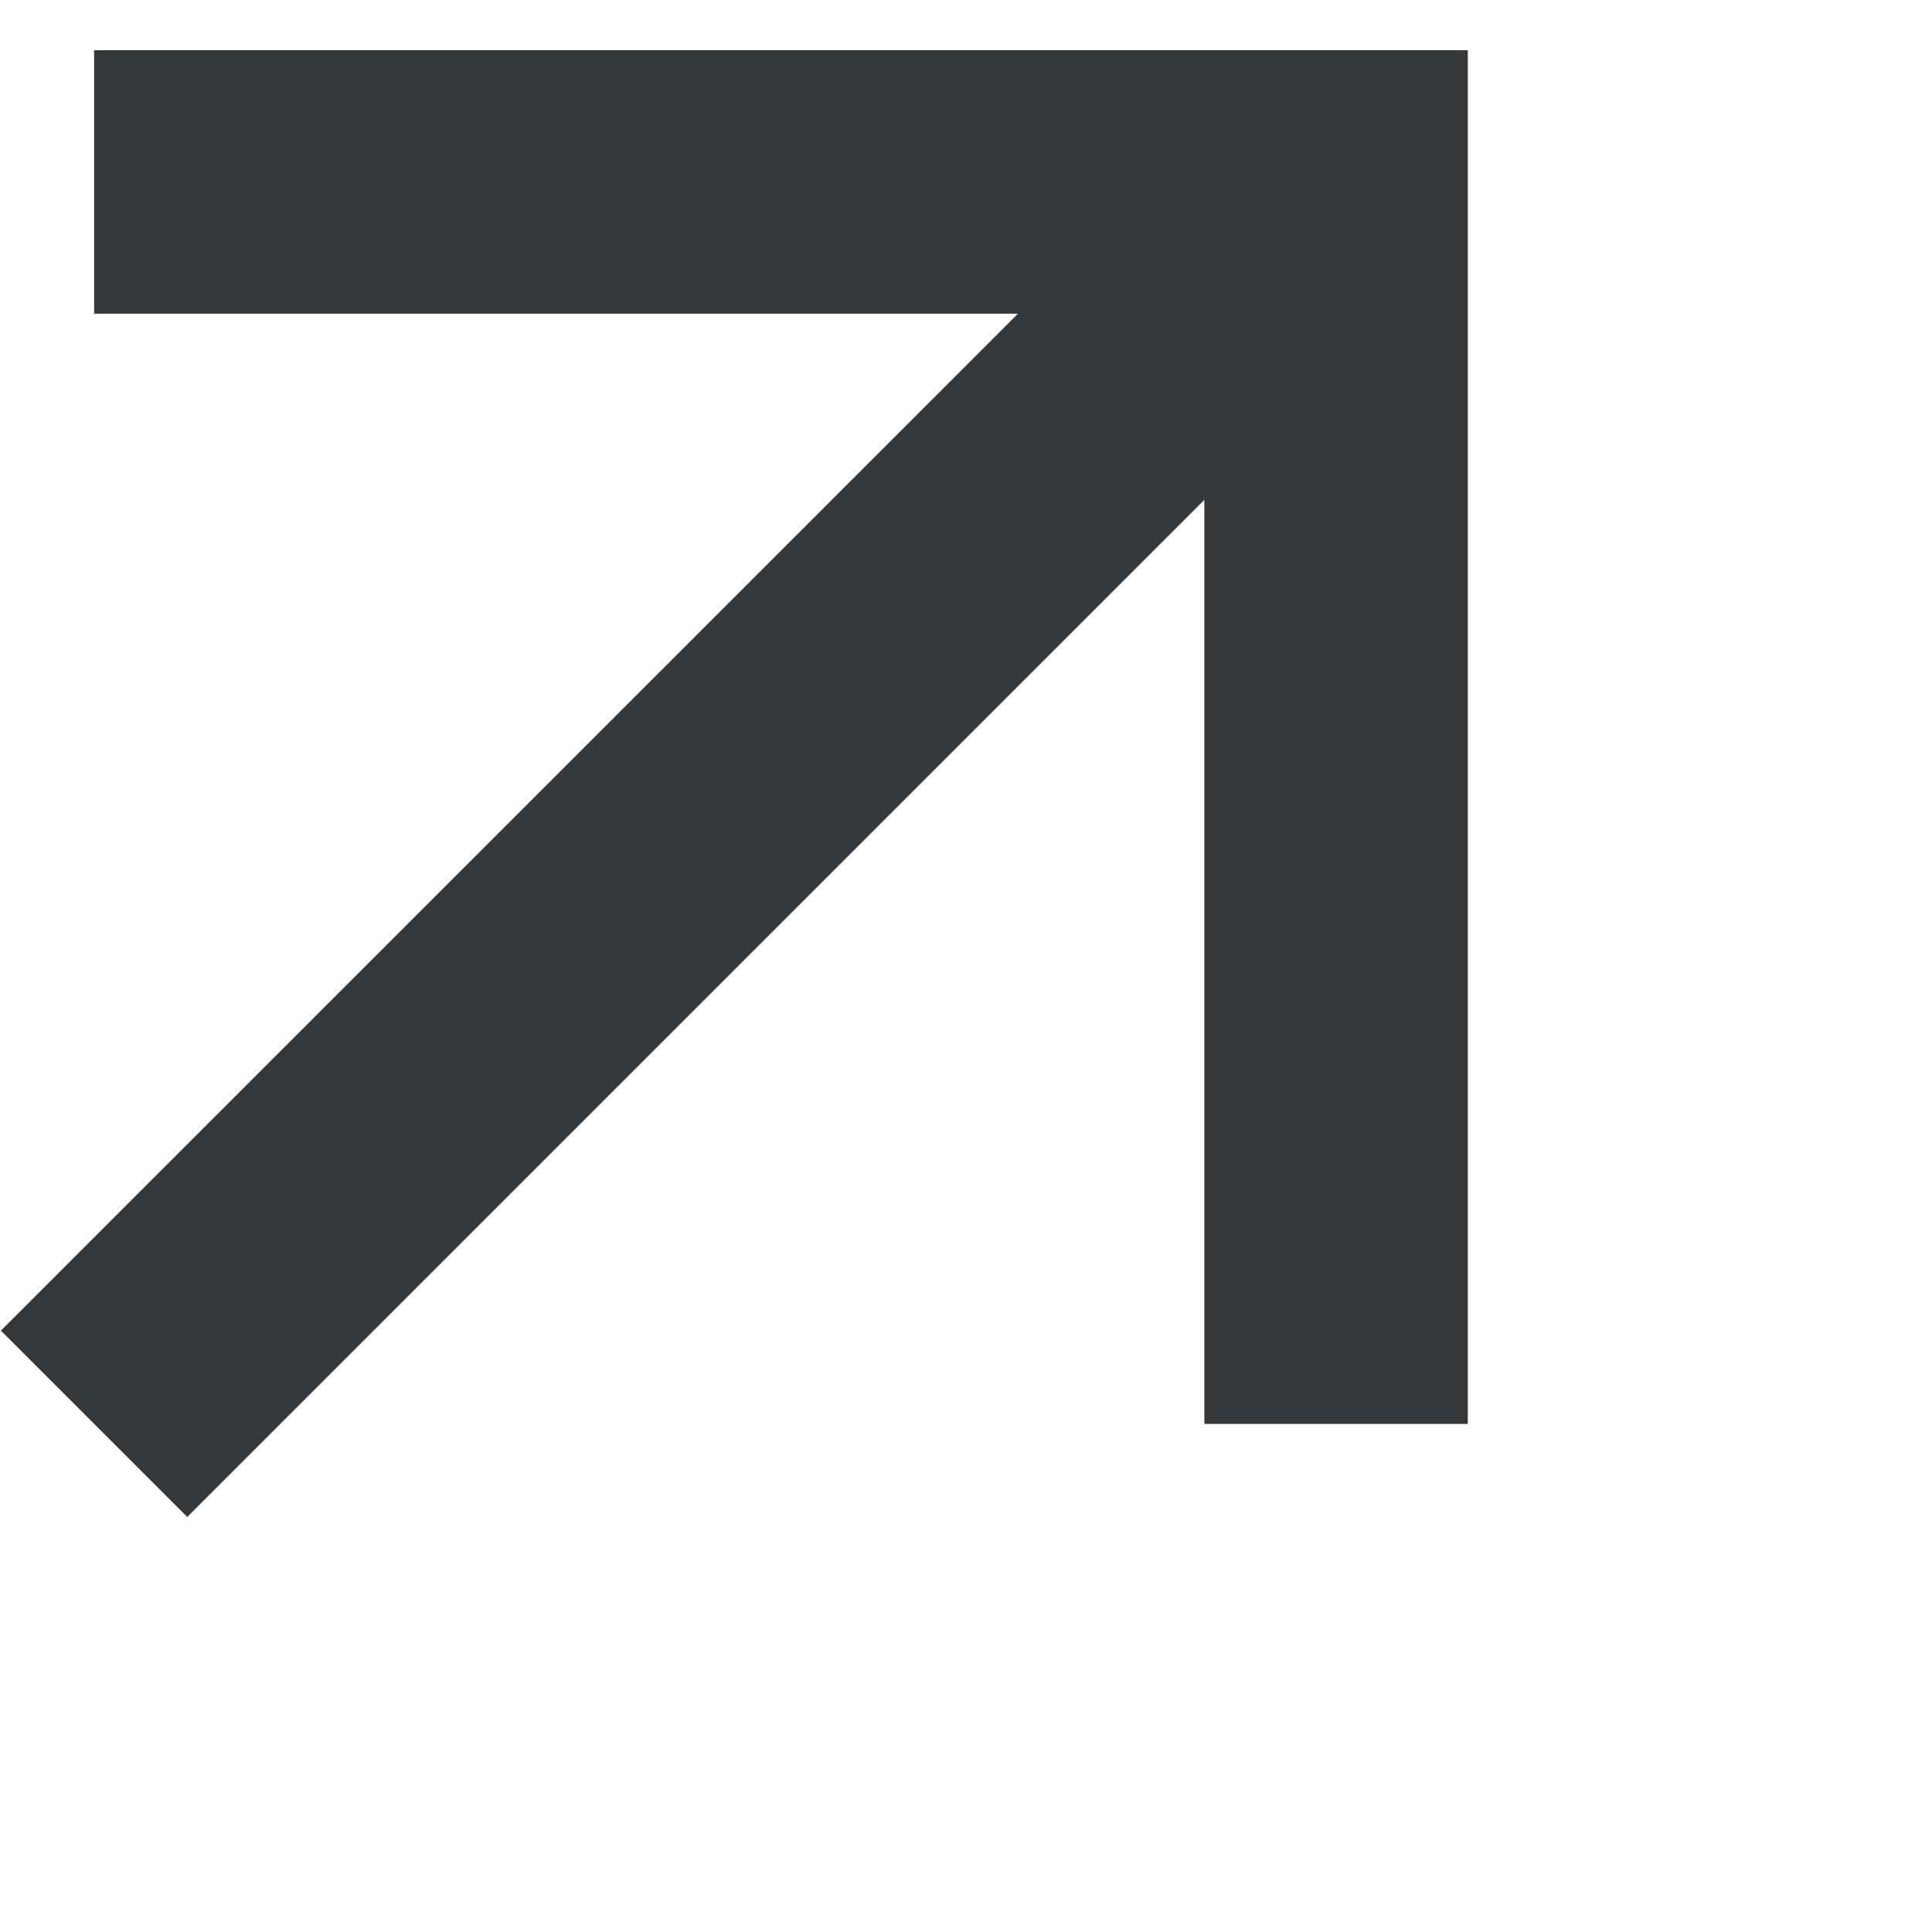
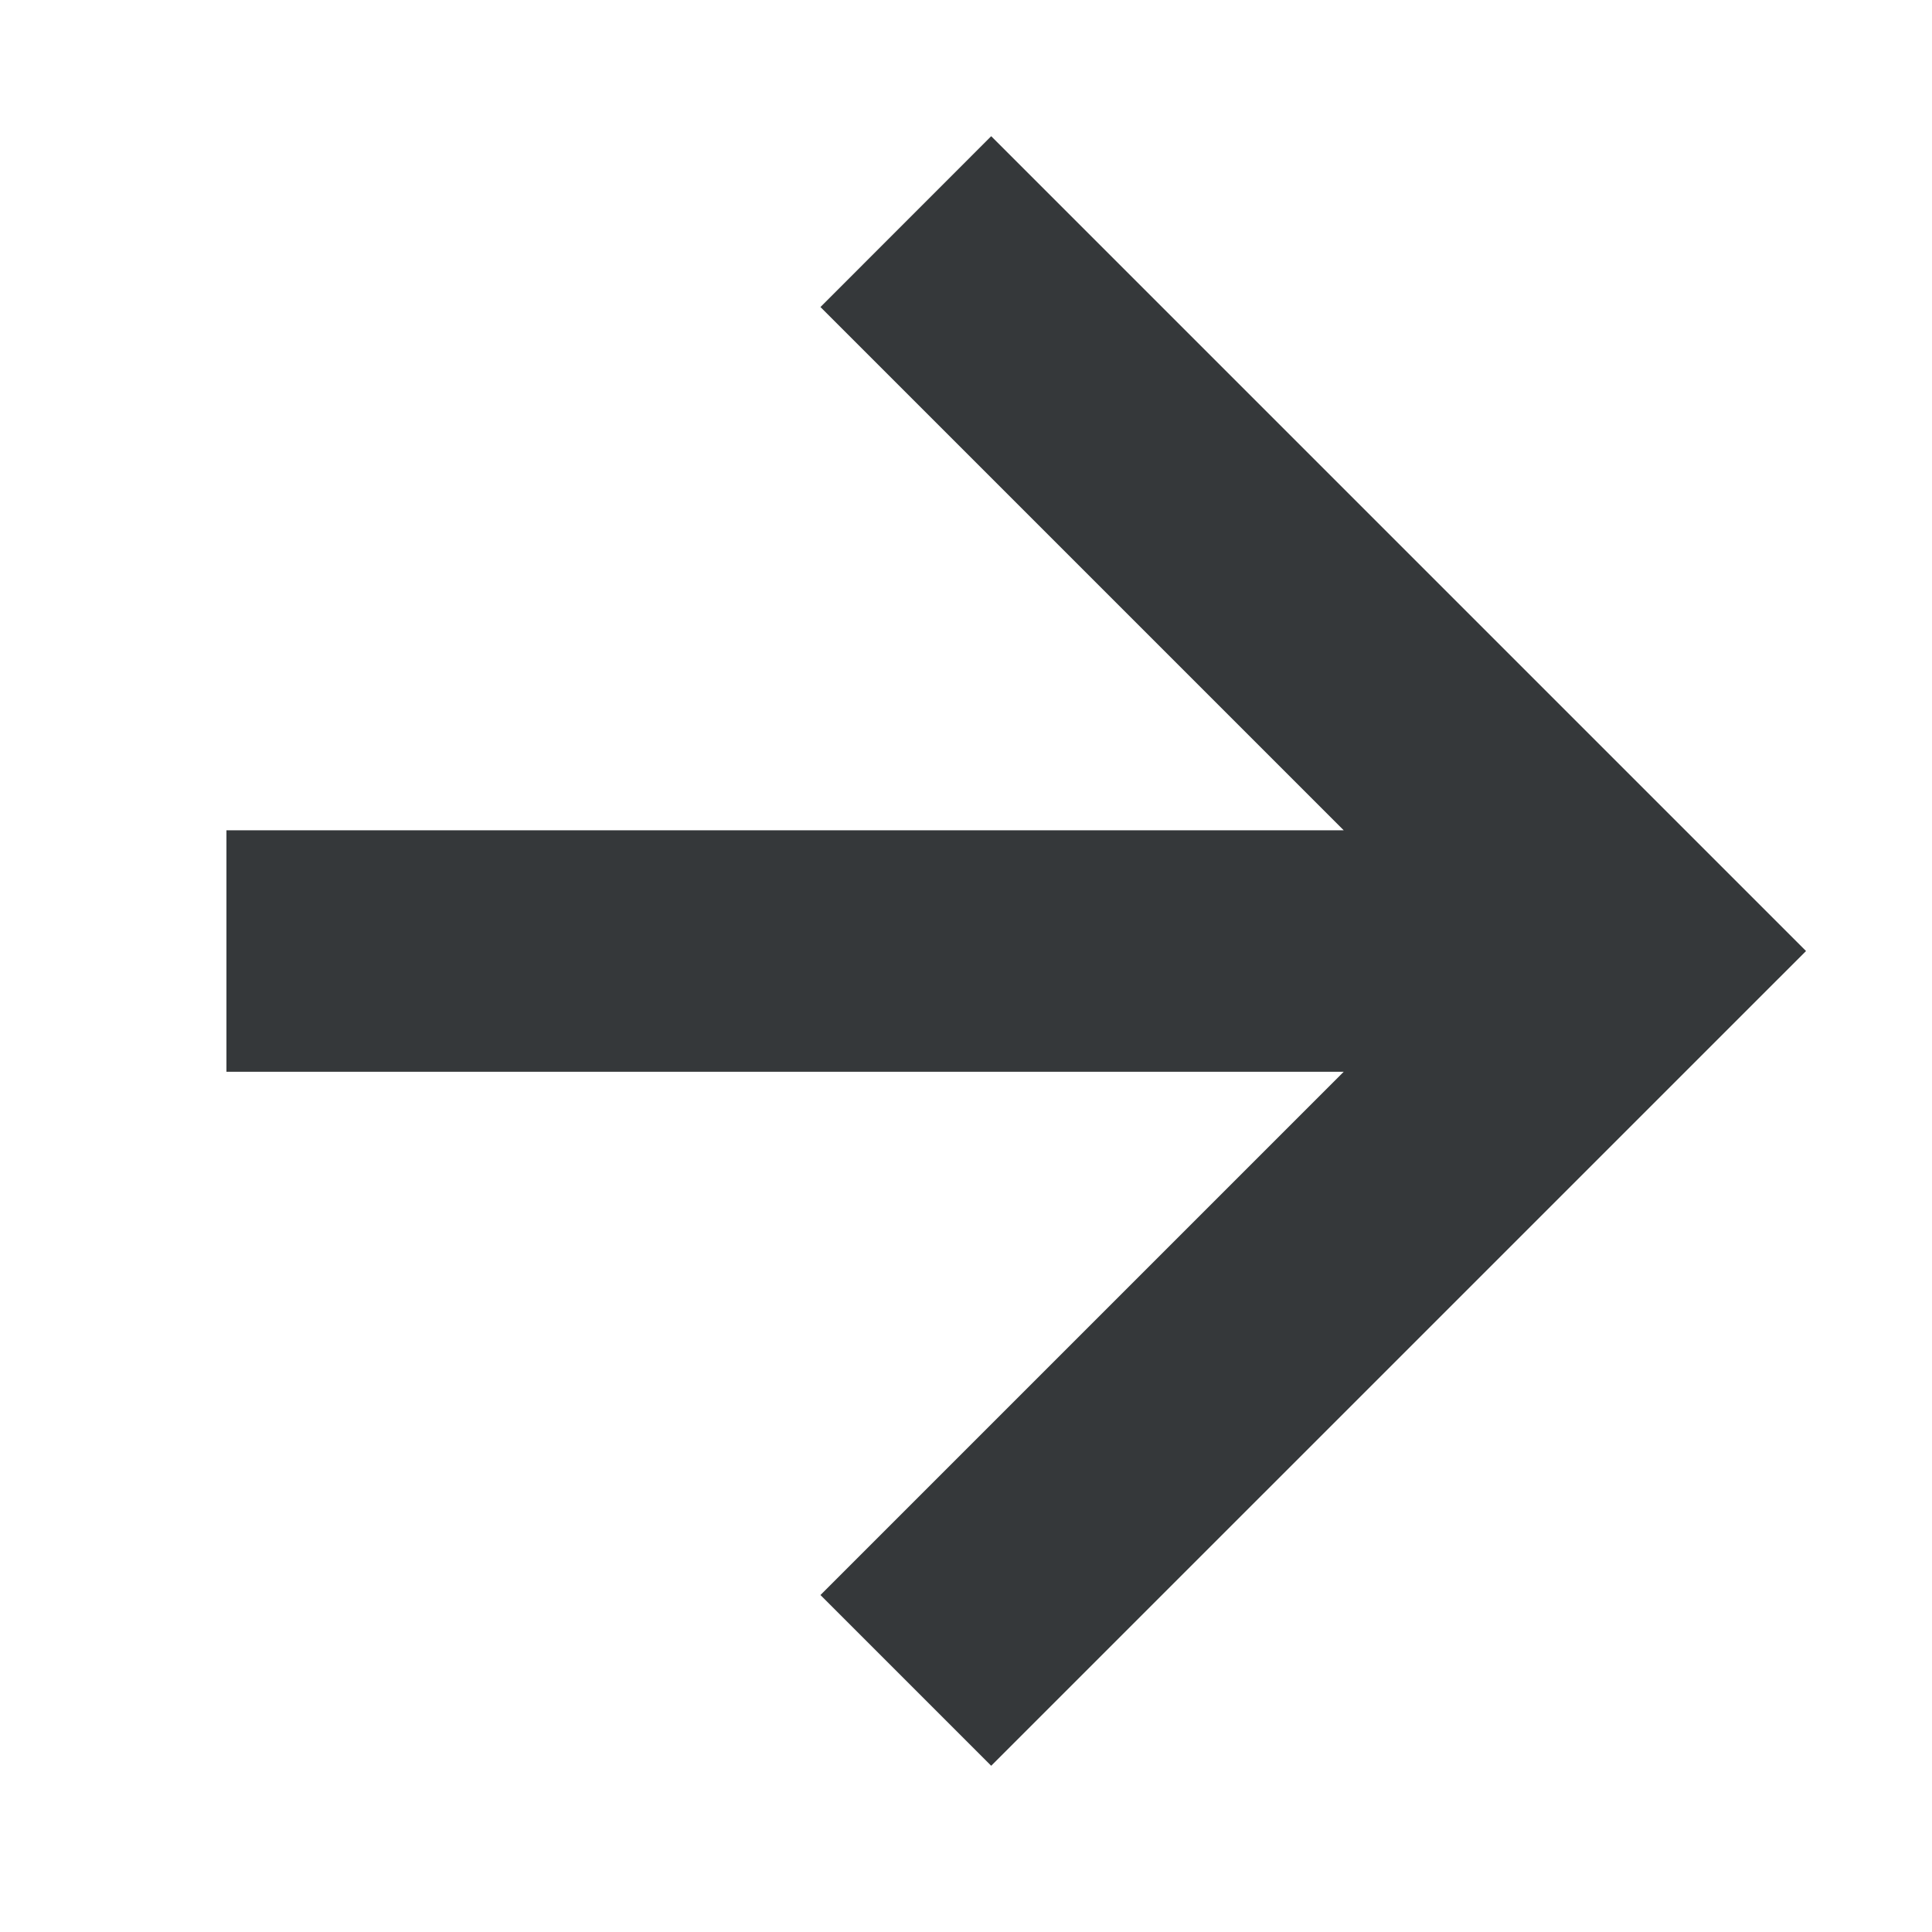
- <svg xmlns="http://www.w3.org/2000/svg" width="11" height="11" viewBox="0 0 11 11" fill="none">
-   <path fill-rule="evenodd" clip-rule="evenodd" d="M8.357 0.286L8.357 8.107H6.857V2.846L1.066 8.637L0.005 7.576L5.796 1.786L0.536 1.786L0.536 0.286L8.357 0.286Z" fill="#35383A" />
+ <svg xmlns="http://www.w3.org/2000/svg" width="24" height="24" viewBox="0 0 24 24" fill="none">
+   <path fill-rule="evenodd" clip-rule="evenodd" d="M22.435 11.814L12.313 21.935L10.192 19.814L16.692 13.314L2.813 13.314L2.813 10.314L16.692 10.314L10.192 3.814L12.313 1.692L22.435 11.814Z" fill="#35383A" />
</svg>
